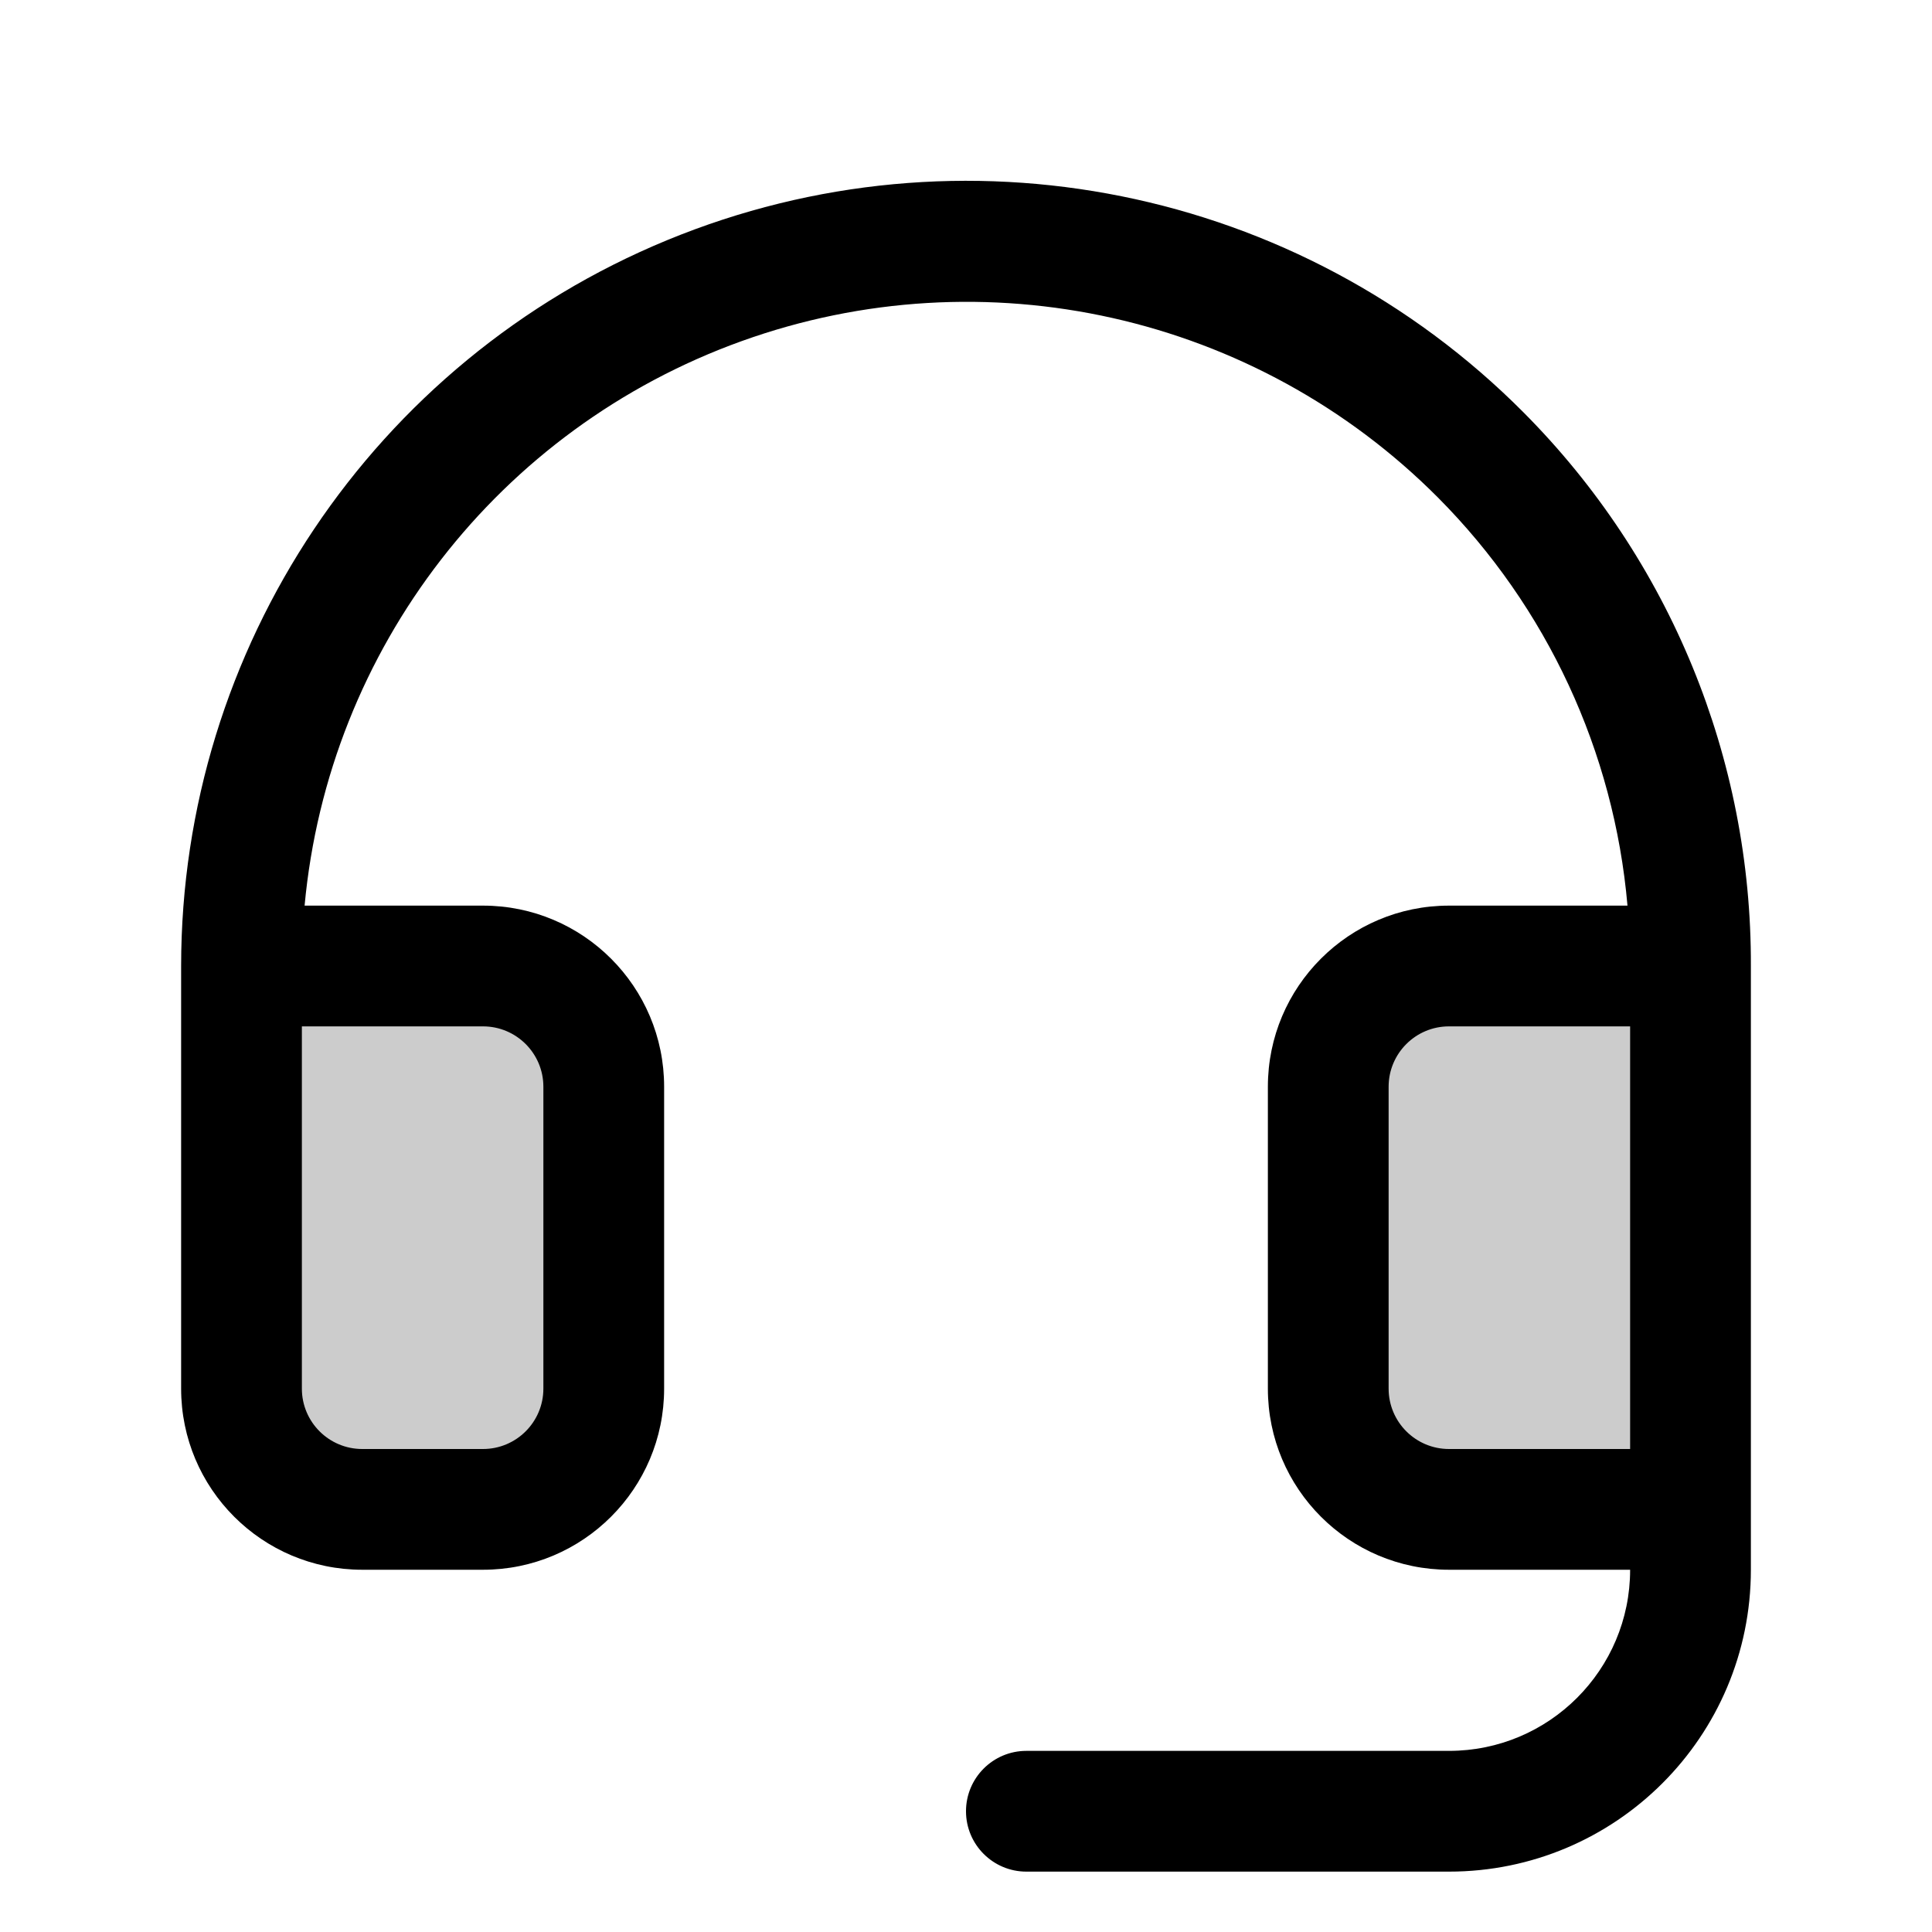
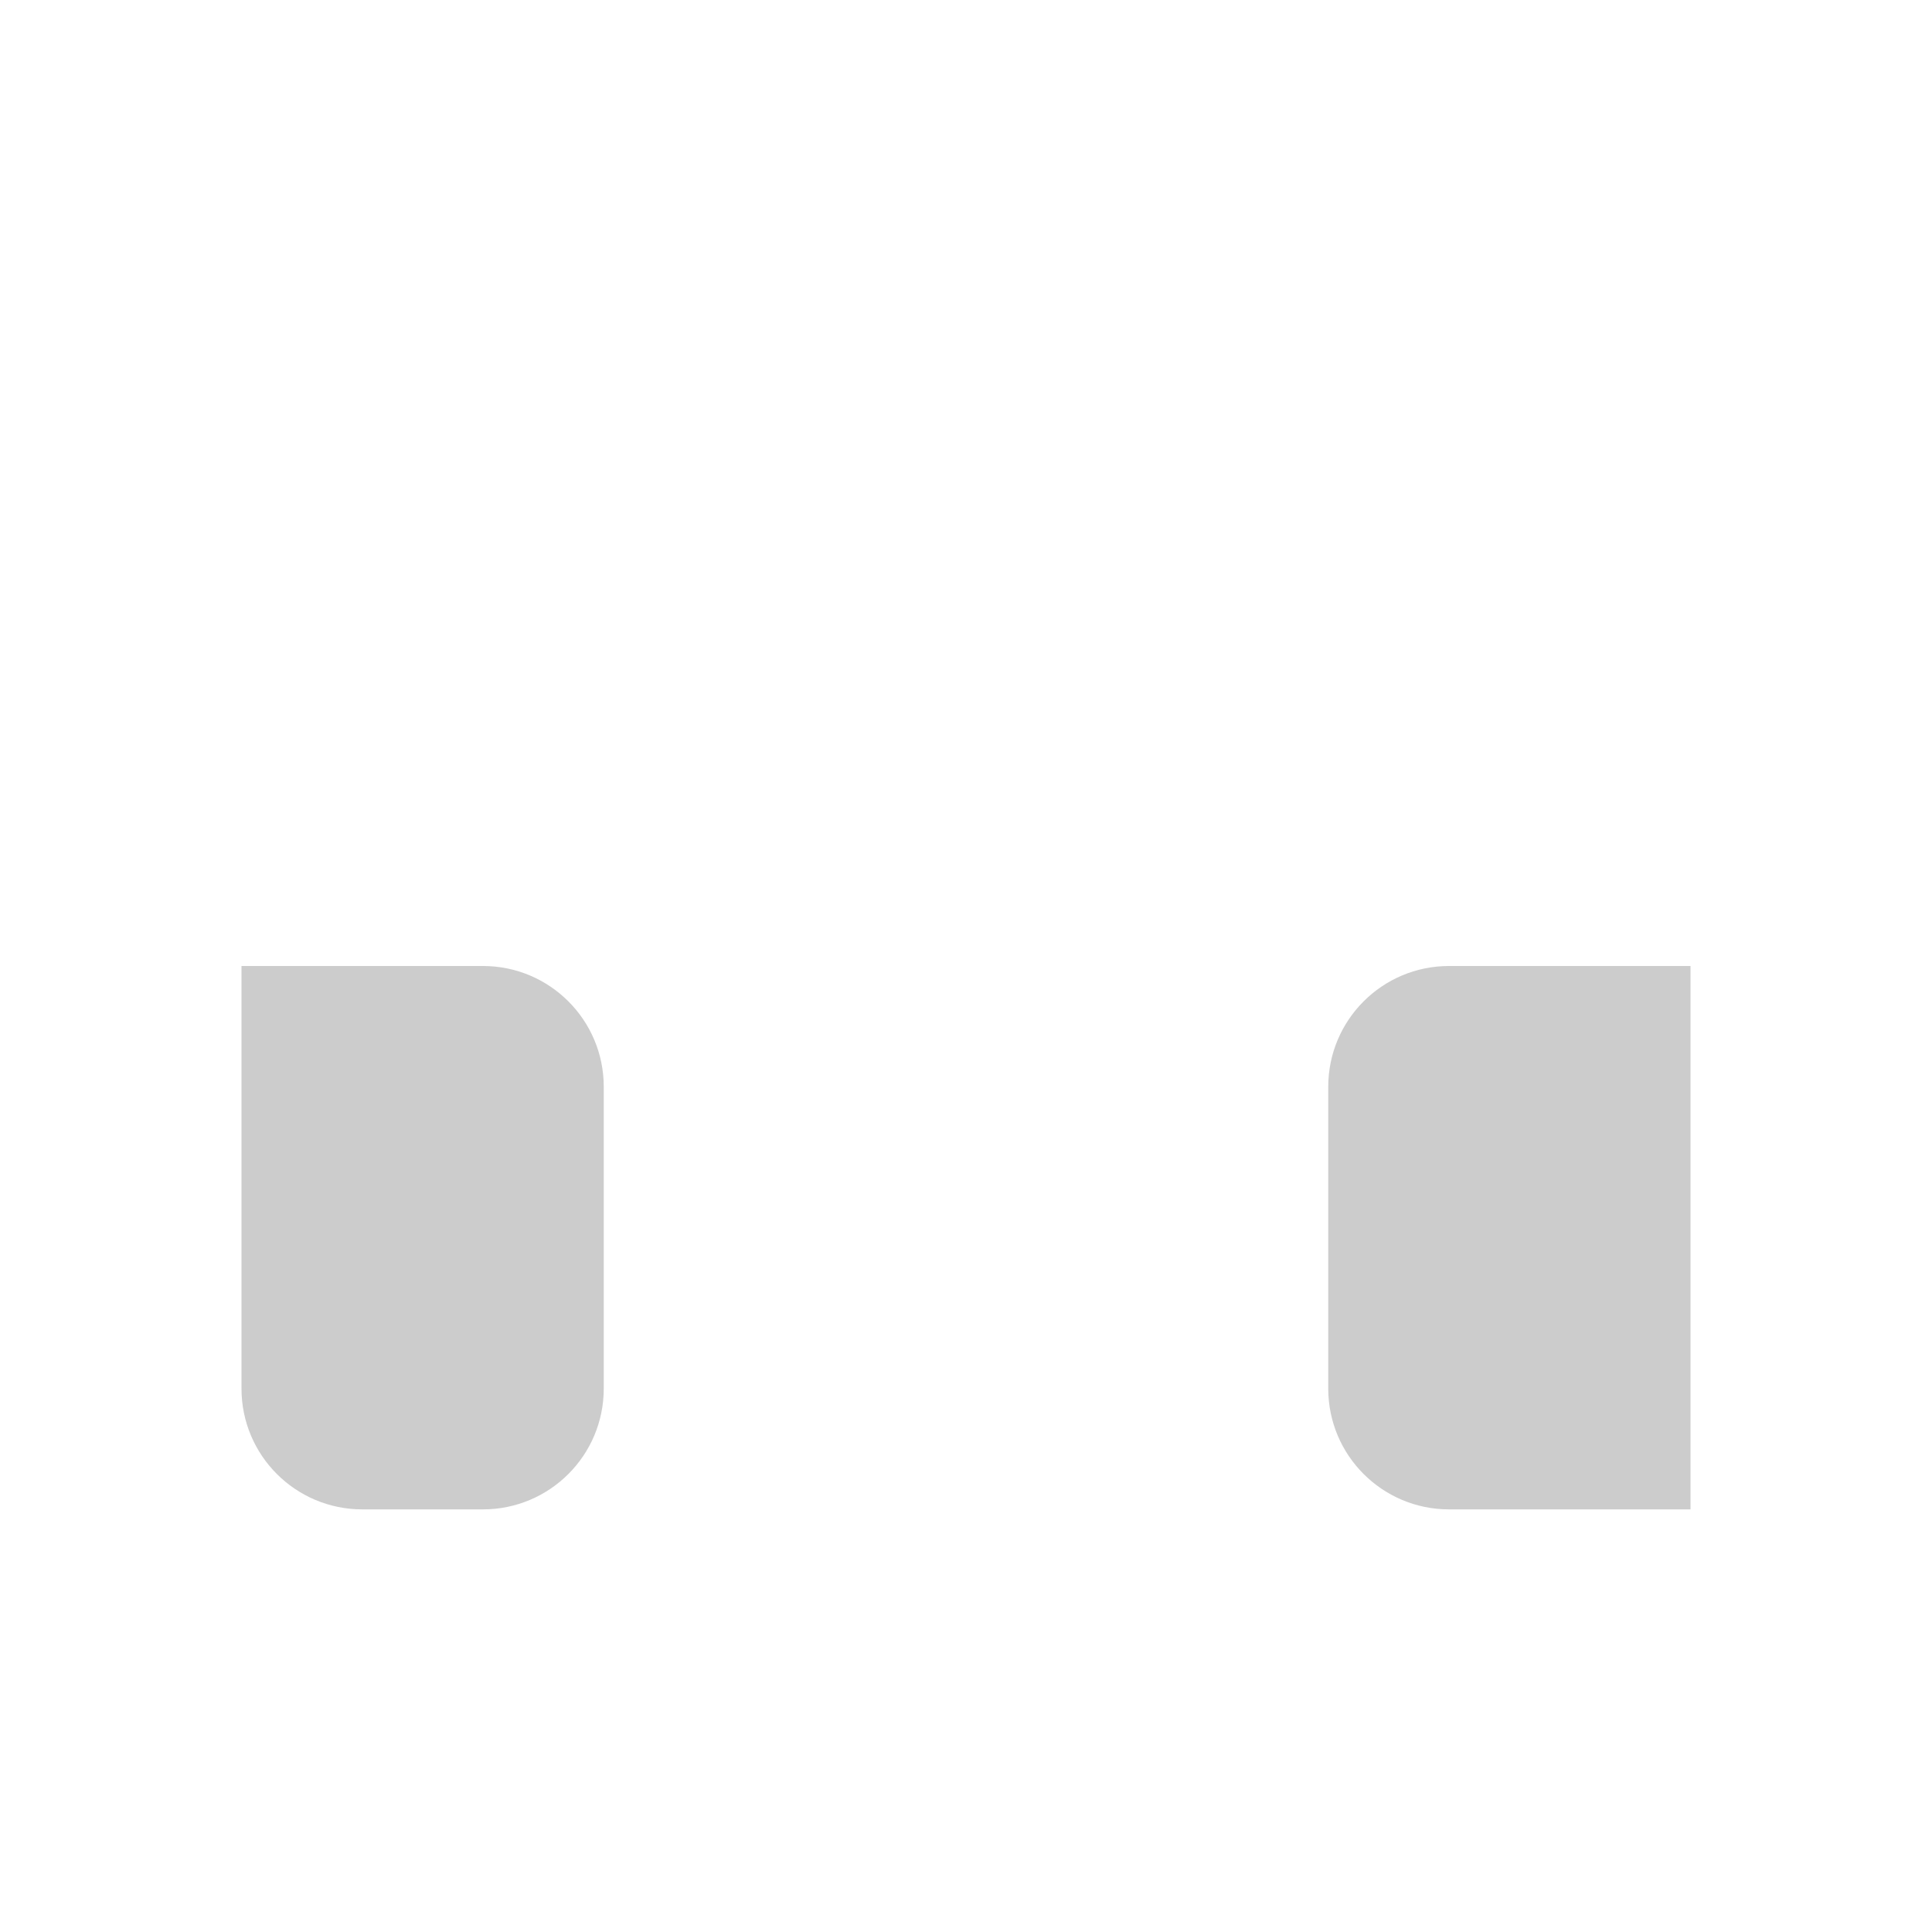
- <svg xmlns="http://www.w3.org/2000/svg" width="32" height="32" fill="#000000" viewBox="0 0 256 256">
-   <path d="M80,144v40a16,16,0,0,1-16,16H48a16,16,0,0,1-16-16V128H64A16,16,0,0,1,80,144Zm112-16a16,16,0,0,0-16,16v40a16,16,0,0,0,16,16h32V128Z" opacity="0.2" />
-   <path d="M201.89,54.66A104.08,104.08,0,0,0,24,128v56a24,24,0,0,0,24,24H64a24,24,0,0,0,24-24V144a24,24,0,0,0-24-24H40.36A88.12,88.12,0,0,1,190.54,65.93,87.39,87.39,0,0,1,215.65,120H192a24,24,0,0,0-24,24v40a24,24,0,0,0,24,24h24a24,24,0,0,1-24,24H136a8,8,0,0,0,0,16h56a40,40,0,0,0,40-40V128A103.41,103.41,0,0,0,201.89,54.66ZM64,136a8,8,0,0,1,8,8v40a8,8,0,0,1-8,8H48a8,8,0,0,1-8-8V136Zm128,56a8,8,0,0,1-8-8V144a8,8,0,0,1,8-8h24v56Z" />
+ <svg xmlns="http://www.w3.org/2000/svg" viewBox="0 0 256 256" style="">
+   <path width="256" height="256" fill="none" d="M0 0 L256 0 L256 256 L0 256 Z" class="JGoddbWQ_0" />
+   <path d="M32,184a16,16,0,0,0,16,16H64a16,16,0,0,0,16-16V144a16,16,0,0,0-16-16H32Z" opacity="0.2" class="JGoddbWQ_1" />
+   <path d="M192,128a16,16,0,0,0-16,16v40a16,16,0,0,0,16,16h32V128Z" opacity="0.2" class="JGoddbWQ_2" />
+   <path d="M224,200v8a32,32,0,0,1-32,32H136" fill="none" stroke="currentColor" stroke-linecap="round" stroke-linejoin="round" stroke-width="16" class="JGoddbWQ_3" />
+   <path d="M224,128H192a16,16,0,0,0-16,16v40a16,16,0,0,0,16,16h32V128a96,96,0,1,0-192,0v56a16,16,0,0,0,16,16H64a16,16,0,0,0,16-16V144a16,16,0,0,0-16-16H32" fill="none" stroke="currentColor" stroke-linecap="round" stroke-linejoin="round" stroke-width="16" class="JGoddbWQ_4" />
+   <style data-made-with="vivus-instant">.JGoddbWQ_0{stroke-dasharray:1024 1026;stroke-dashoffset:1025;animation:JGoddbWQ_draw_0 7200ms linear 0ms infinite,JGoddbWQ_fade 7200ms linear 0ms infinite;}.JGoddbWQ_1{stroke-dasharray:220 222;stroke-dashoffset:221;animation:JGoddbWQ_draw_1 7200ms linear 0ms infinite,JGoddbWQ_fade 7200ms linear 0ms infinite;}.JGoddbWQ_2{stroke-dasharray:227 229;stroke-dashoffset:228;animation:JGoddbWQ_draw_2 7200ms linear 0ms infinite,JGoddbWQ_fade 7200ms linear 0ms infinite;}.JGoddbWQ_3{stroke-dasharray:115 117;stroke-dashoffset:116;animation:JGoddbWQ_draw_3 7200ms linear 0ms infinite,JGoddbWQ_fade 7200ms linear 0ms infinite;}.JGoddbWQ_4{stroke-dasharray:748 750;stroke-dashoffset:749;animation:JGoddbWQ_draw_4 7200ms linear 0ms infinite,JGoddbWQ_fade 7200ms linear 0ms infinite;}@keyframes JGoddbWQ_draw{100%{stroke-dashoffset:0;}}@keyframes JGoddbWQ_fade{0%{stroke-opacity:1;}94.444%{stroke-opacity:1;}100%{stroke-opacity:0;}}@keyframes JGoddbWQ_draw_0{11.111%{stroke-dashoffset: 1025}38.889%{ stroke-dashoffset: 0;}100%{ stroke-dashoffset: 0;}}@keyframes JGoddbWQ_draw_1{14.583%{stroke-dashoffset: 221}42.361%{ stroke-dashoffset: 0;}100%{ stroke-dashoffset: 0;}}@keyframes JGoddbWQ_draw_2{18.056%{stroke-dashoffset: 228}45.833%{ stroke-dashoffset: 0;}100%{ stroke-dashoffset: 0;}}@keyframes JGoddbWQ_draw_3{21.528%{stroke-dashoffset: 116}49.306%{ stroke-dashoffset: 0;}100%{ stroke-dashoffset: 0;}}@keyframes JGoddbWQ_draw_4{25%{stroke-dashoffset: 749}52.778%{ stroke-dashoffset: 0;}100%{ stroke-dashoffset: 0;}}</style>
</svg>
